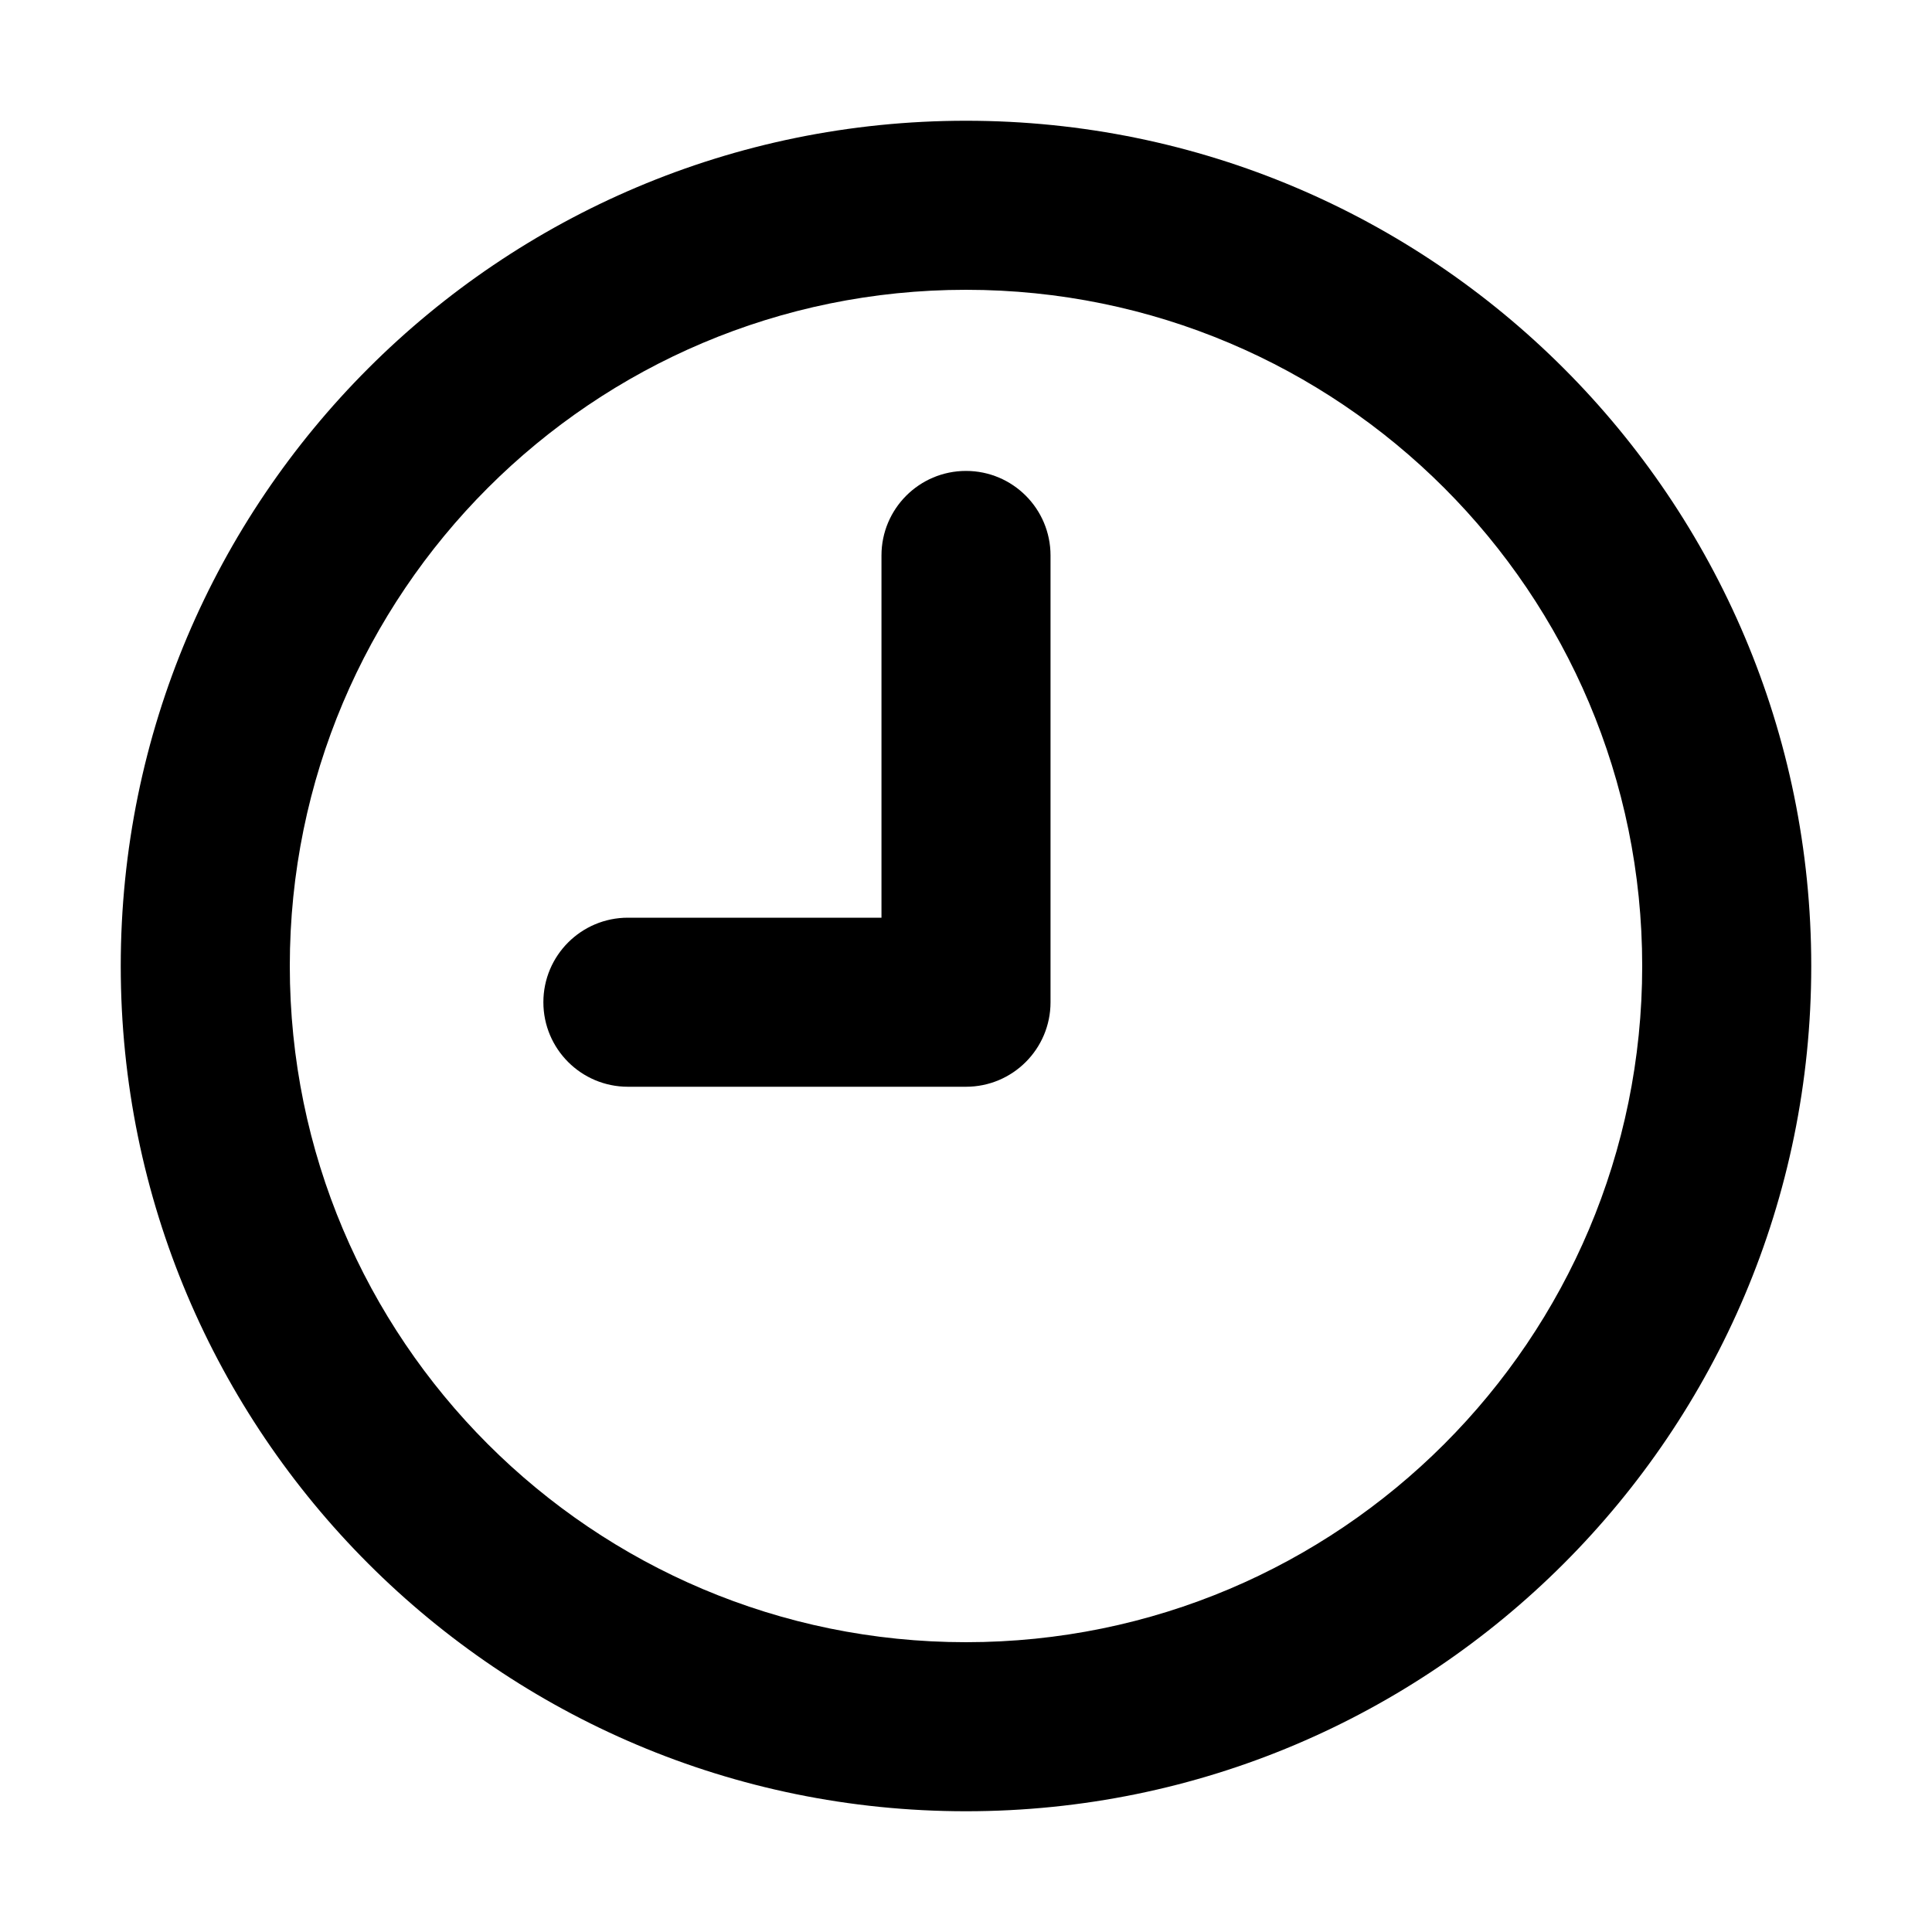
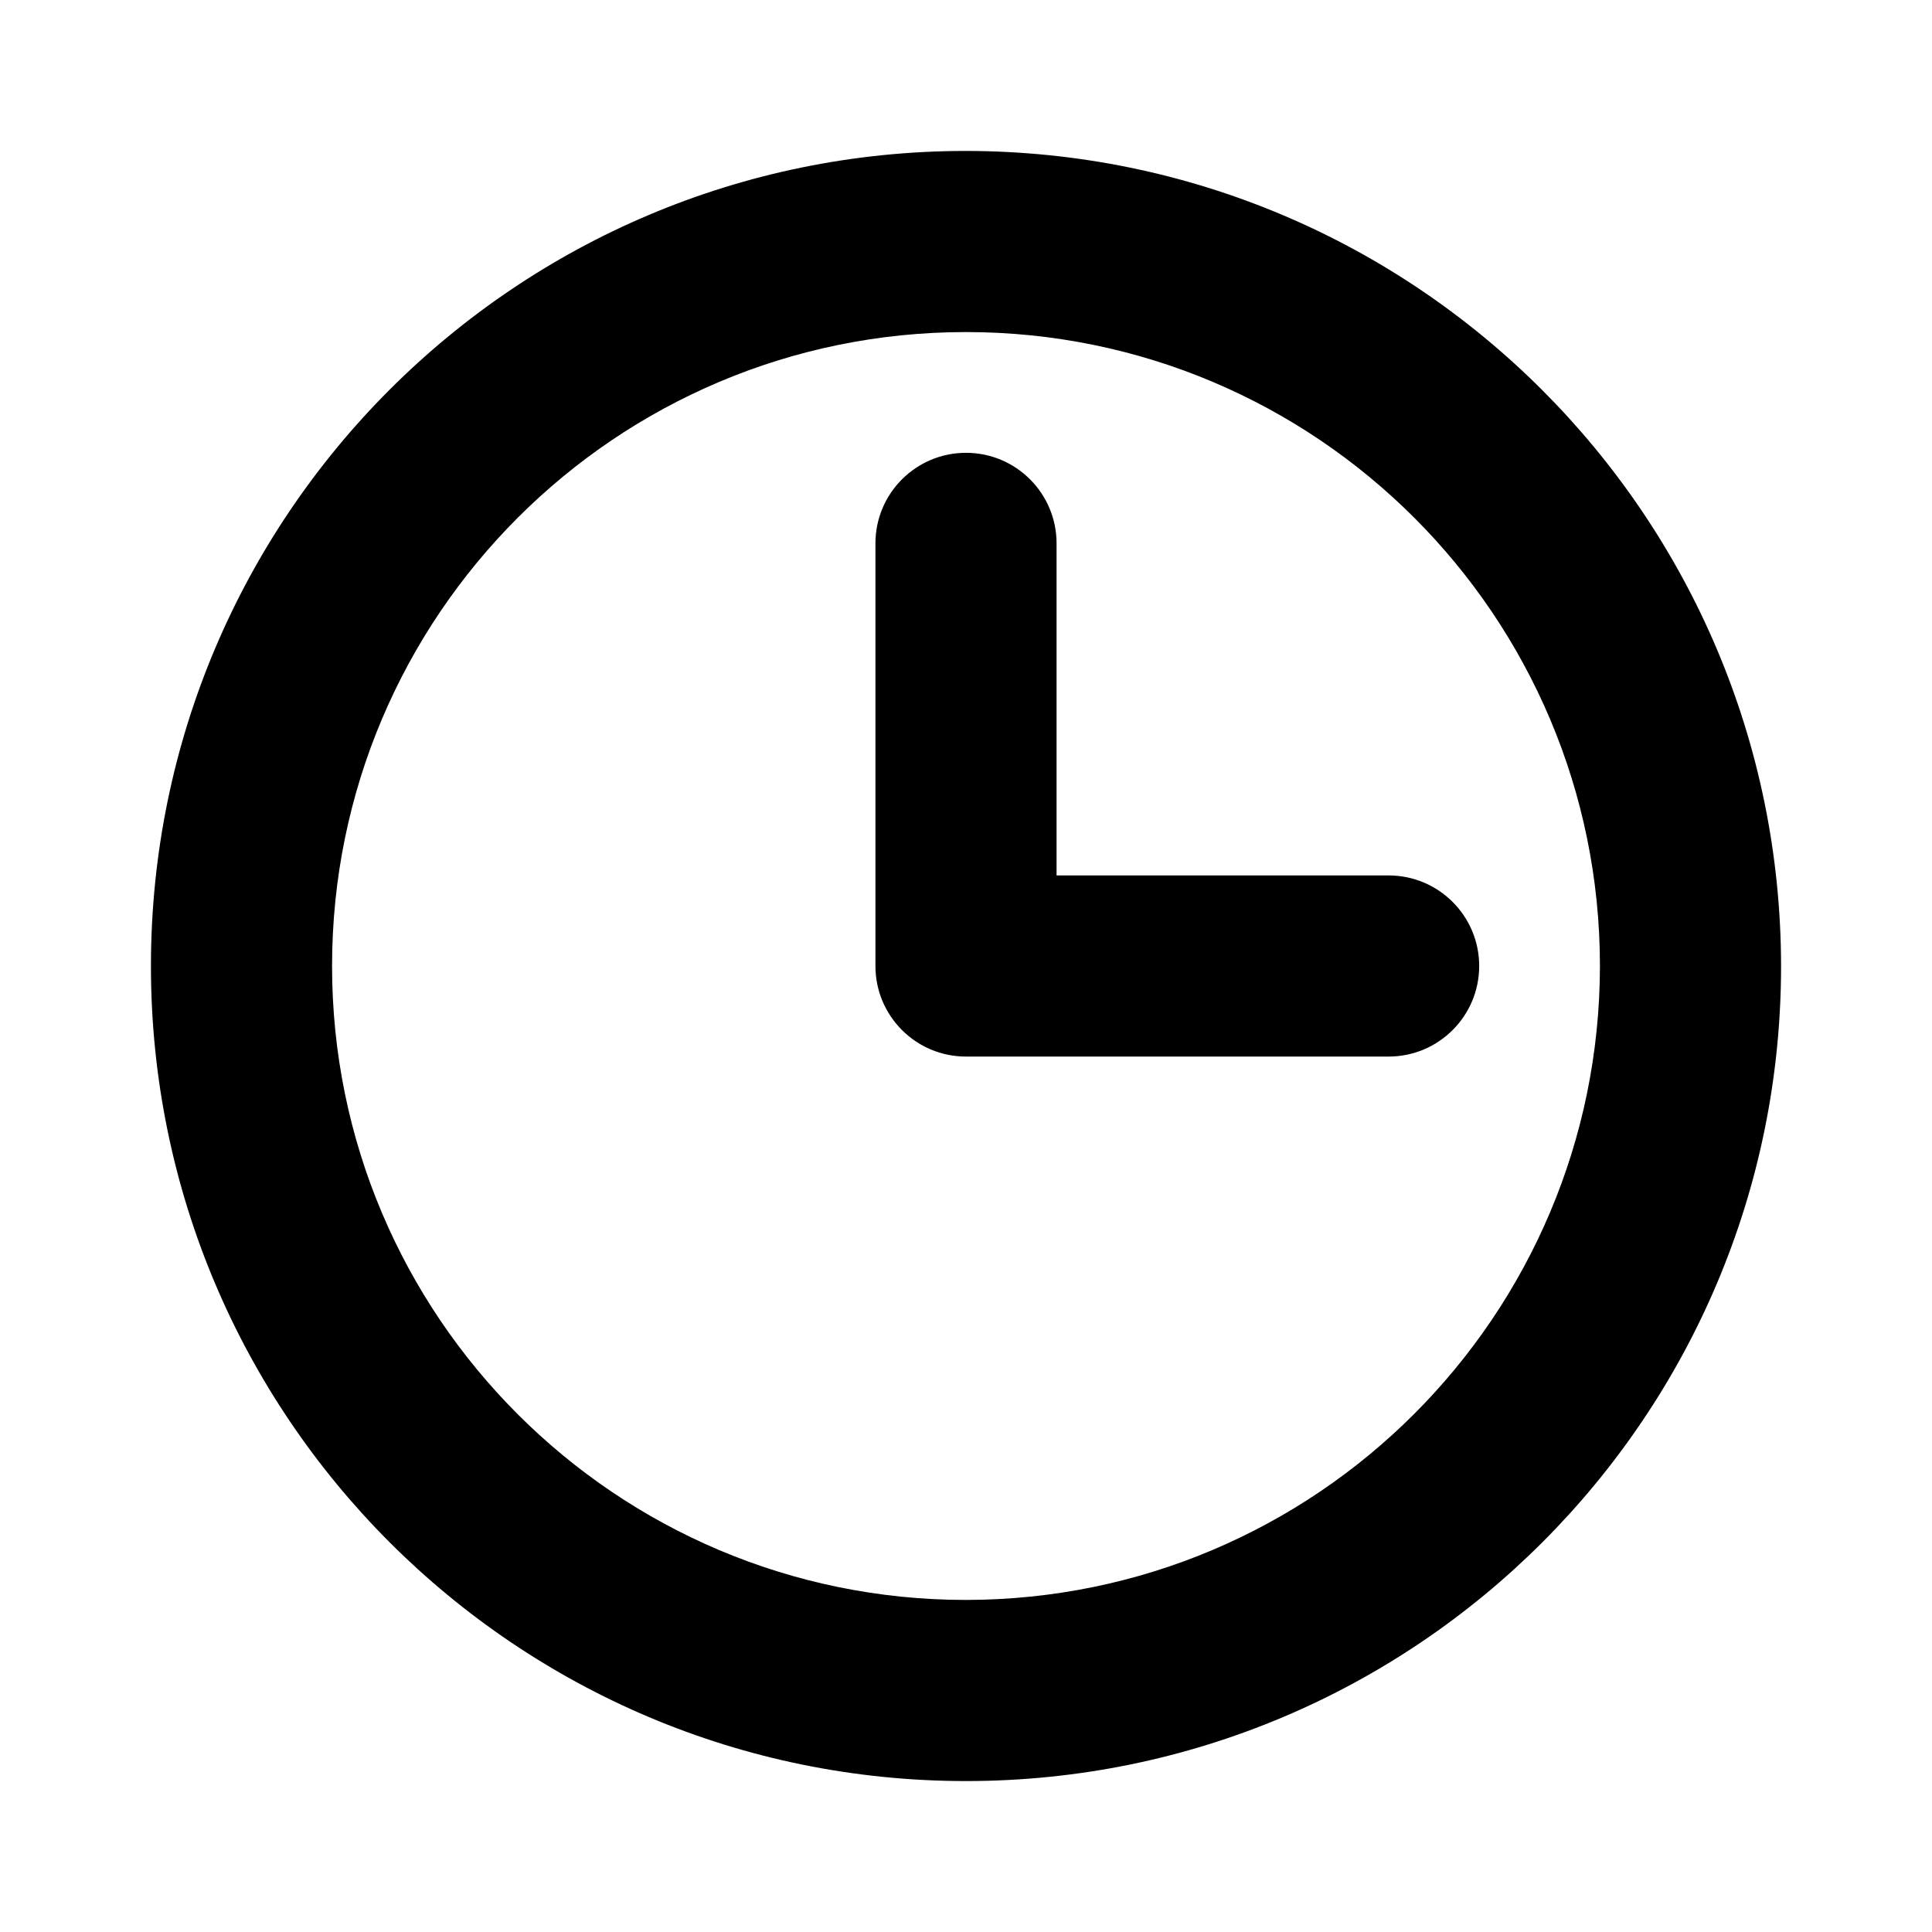
- <svg xmlns="http://www.w3.org/2000/svg" width="16" height="16" viewBox="0 0 16 16">
-   <path fill="currentColor" fill-rule="evenodd" d="M8 1a7 7 0 1 0 7 7A7 7 0 0 0 8 1zm0 1.4A5.6 5.6 0 1 1 2.4 8 5.6 5.6 0 0 1 8 2.4zm-.7 2.2a.7.7 0 0 1 1.4 0v3.7a.7.7 0 0 1-.7.7H5.2a.7.7 0 1 1 0-1.4h2.1z" />
+ <svg xmlns="http://www.w3.org/2000/svg" width="16" height="16" viewBox="0 0 256 256" fill="currentColor">
+   <path d="M128,20A108,108,0,1,0,236,128,108.12,108.12,0,0,0,128,20Zm0,192a84,84,0,1,1,84-84A84.09,84.09,0,0,1,128,212Zm68-84a12,12,0,0,1-12,12H128a12,12,0,0,1-12-12V72a12,12,0,0,1,24,0v44h44A12,12,0,0,1,196,128Z" />
</svg>
